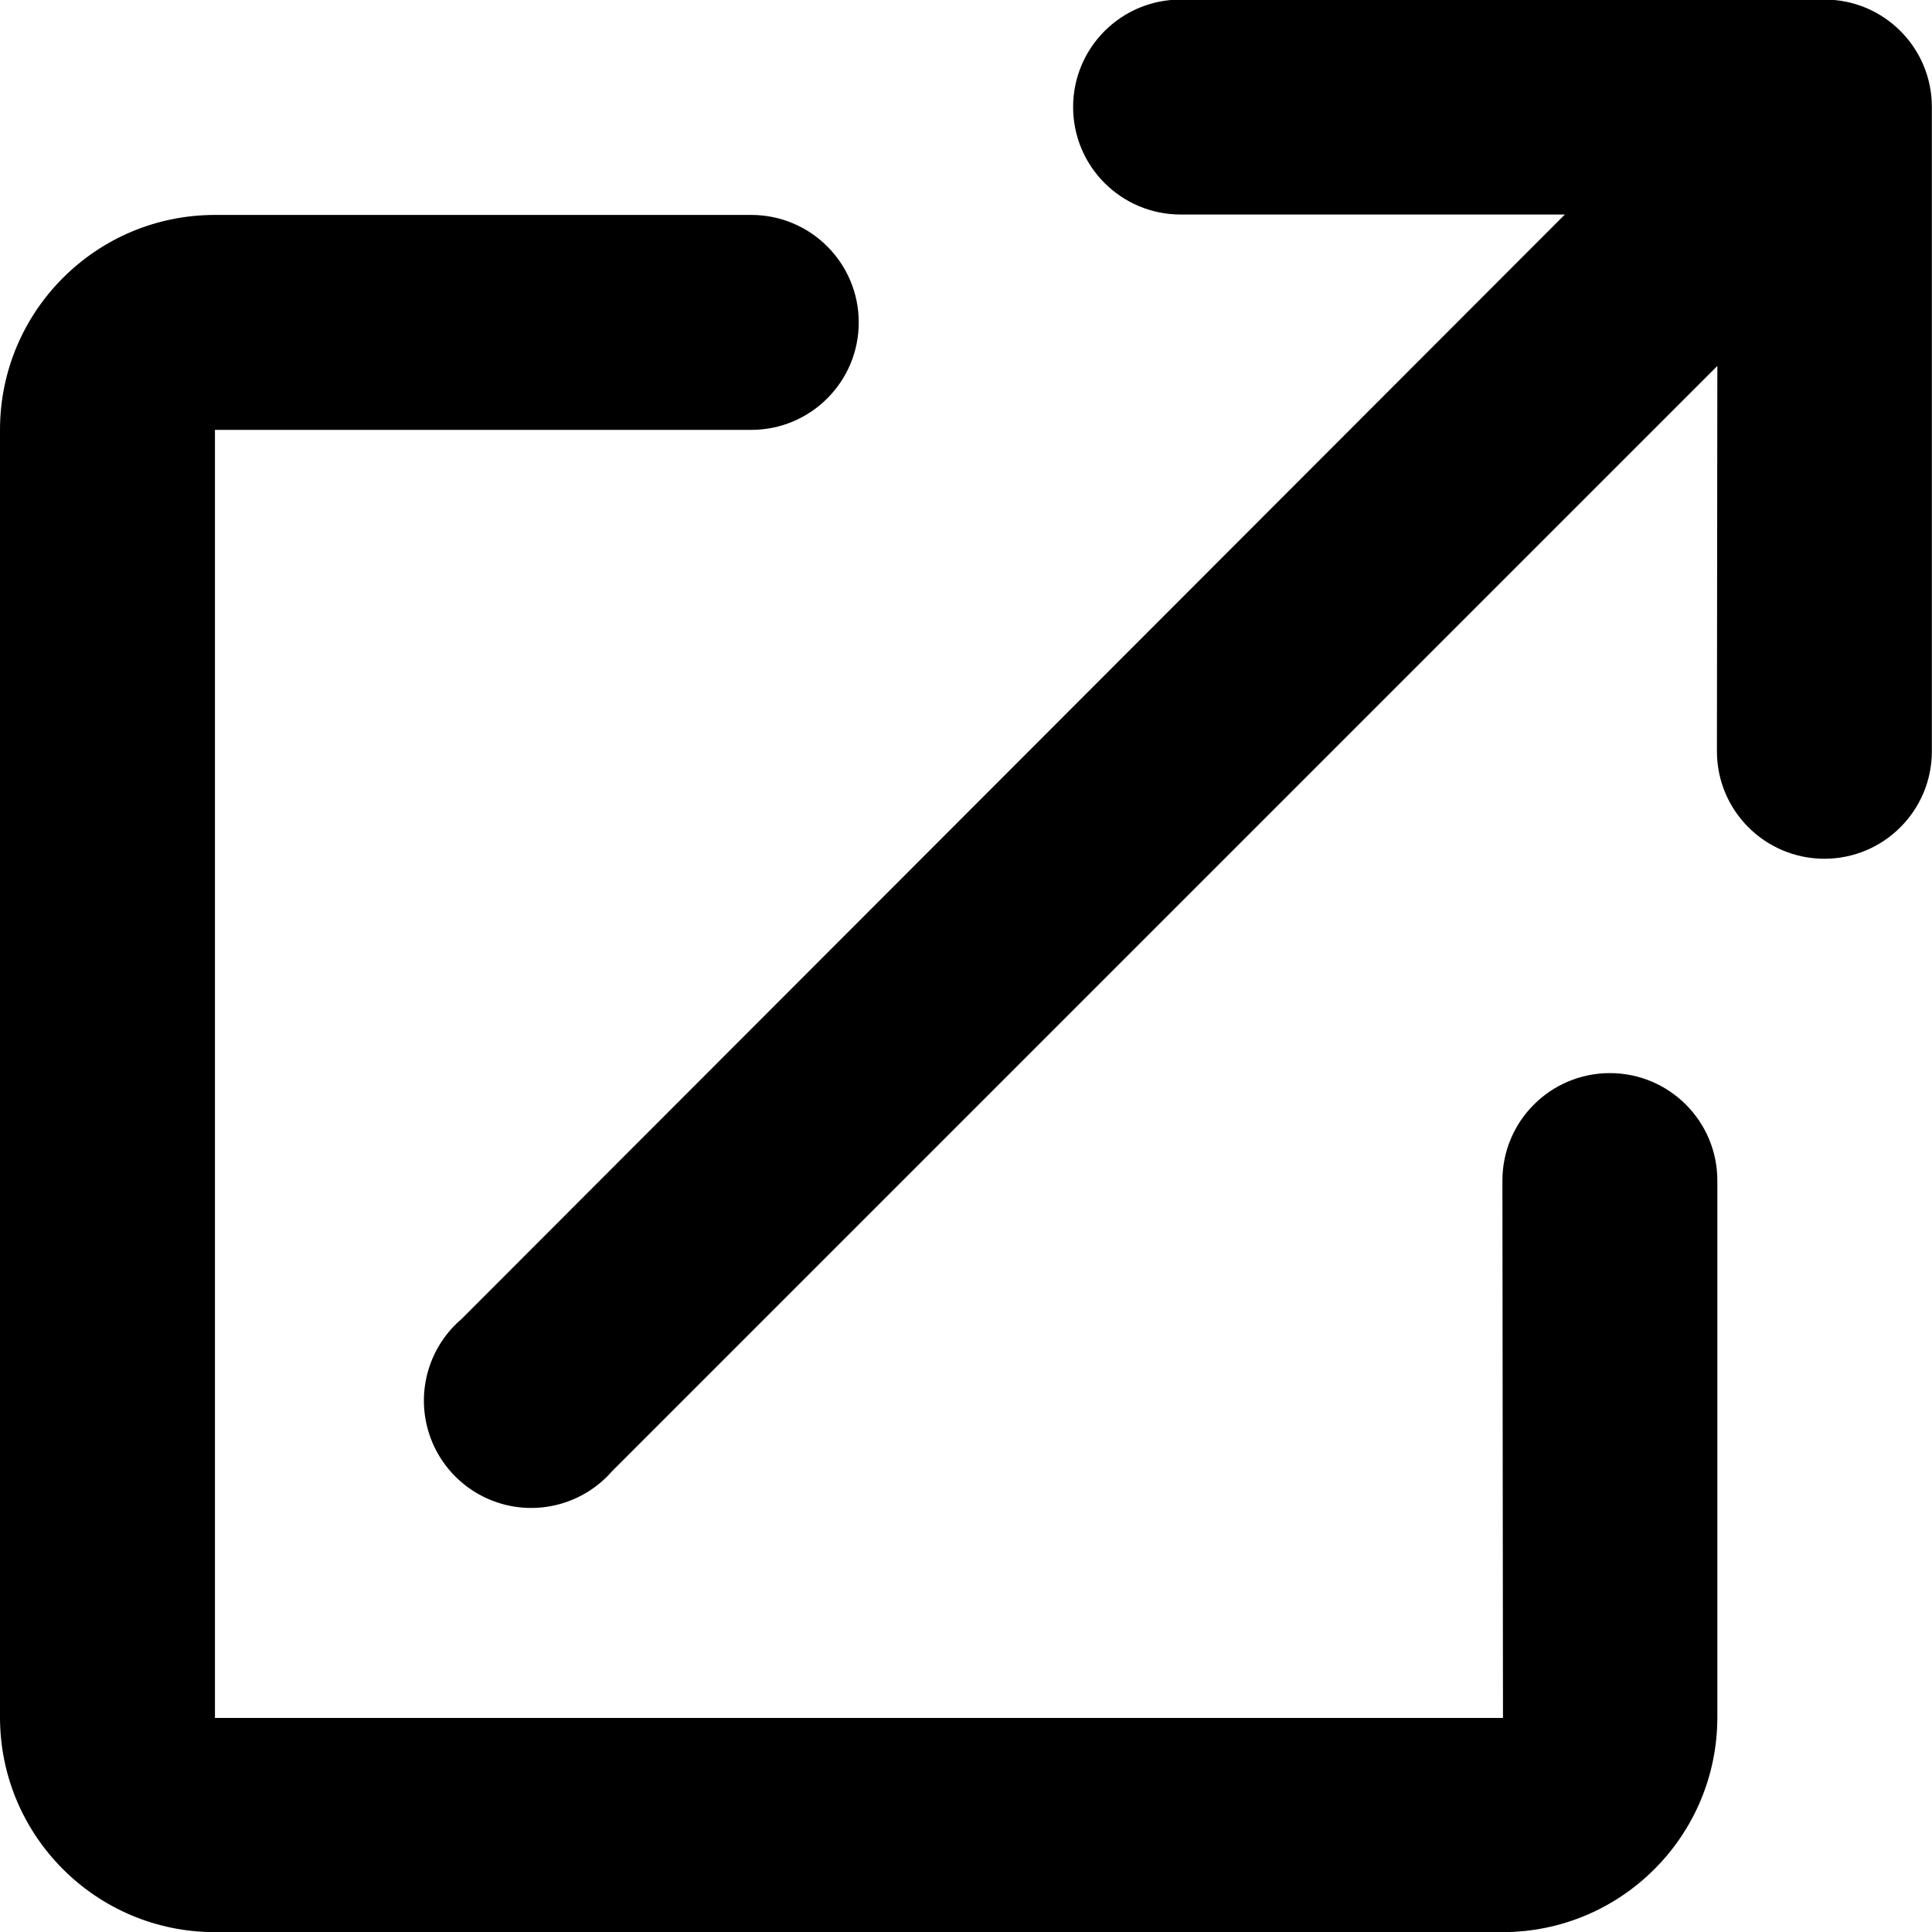
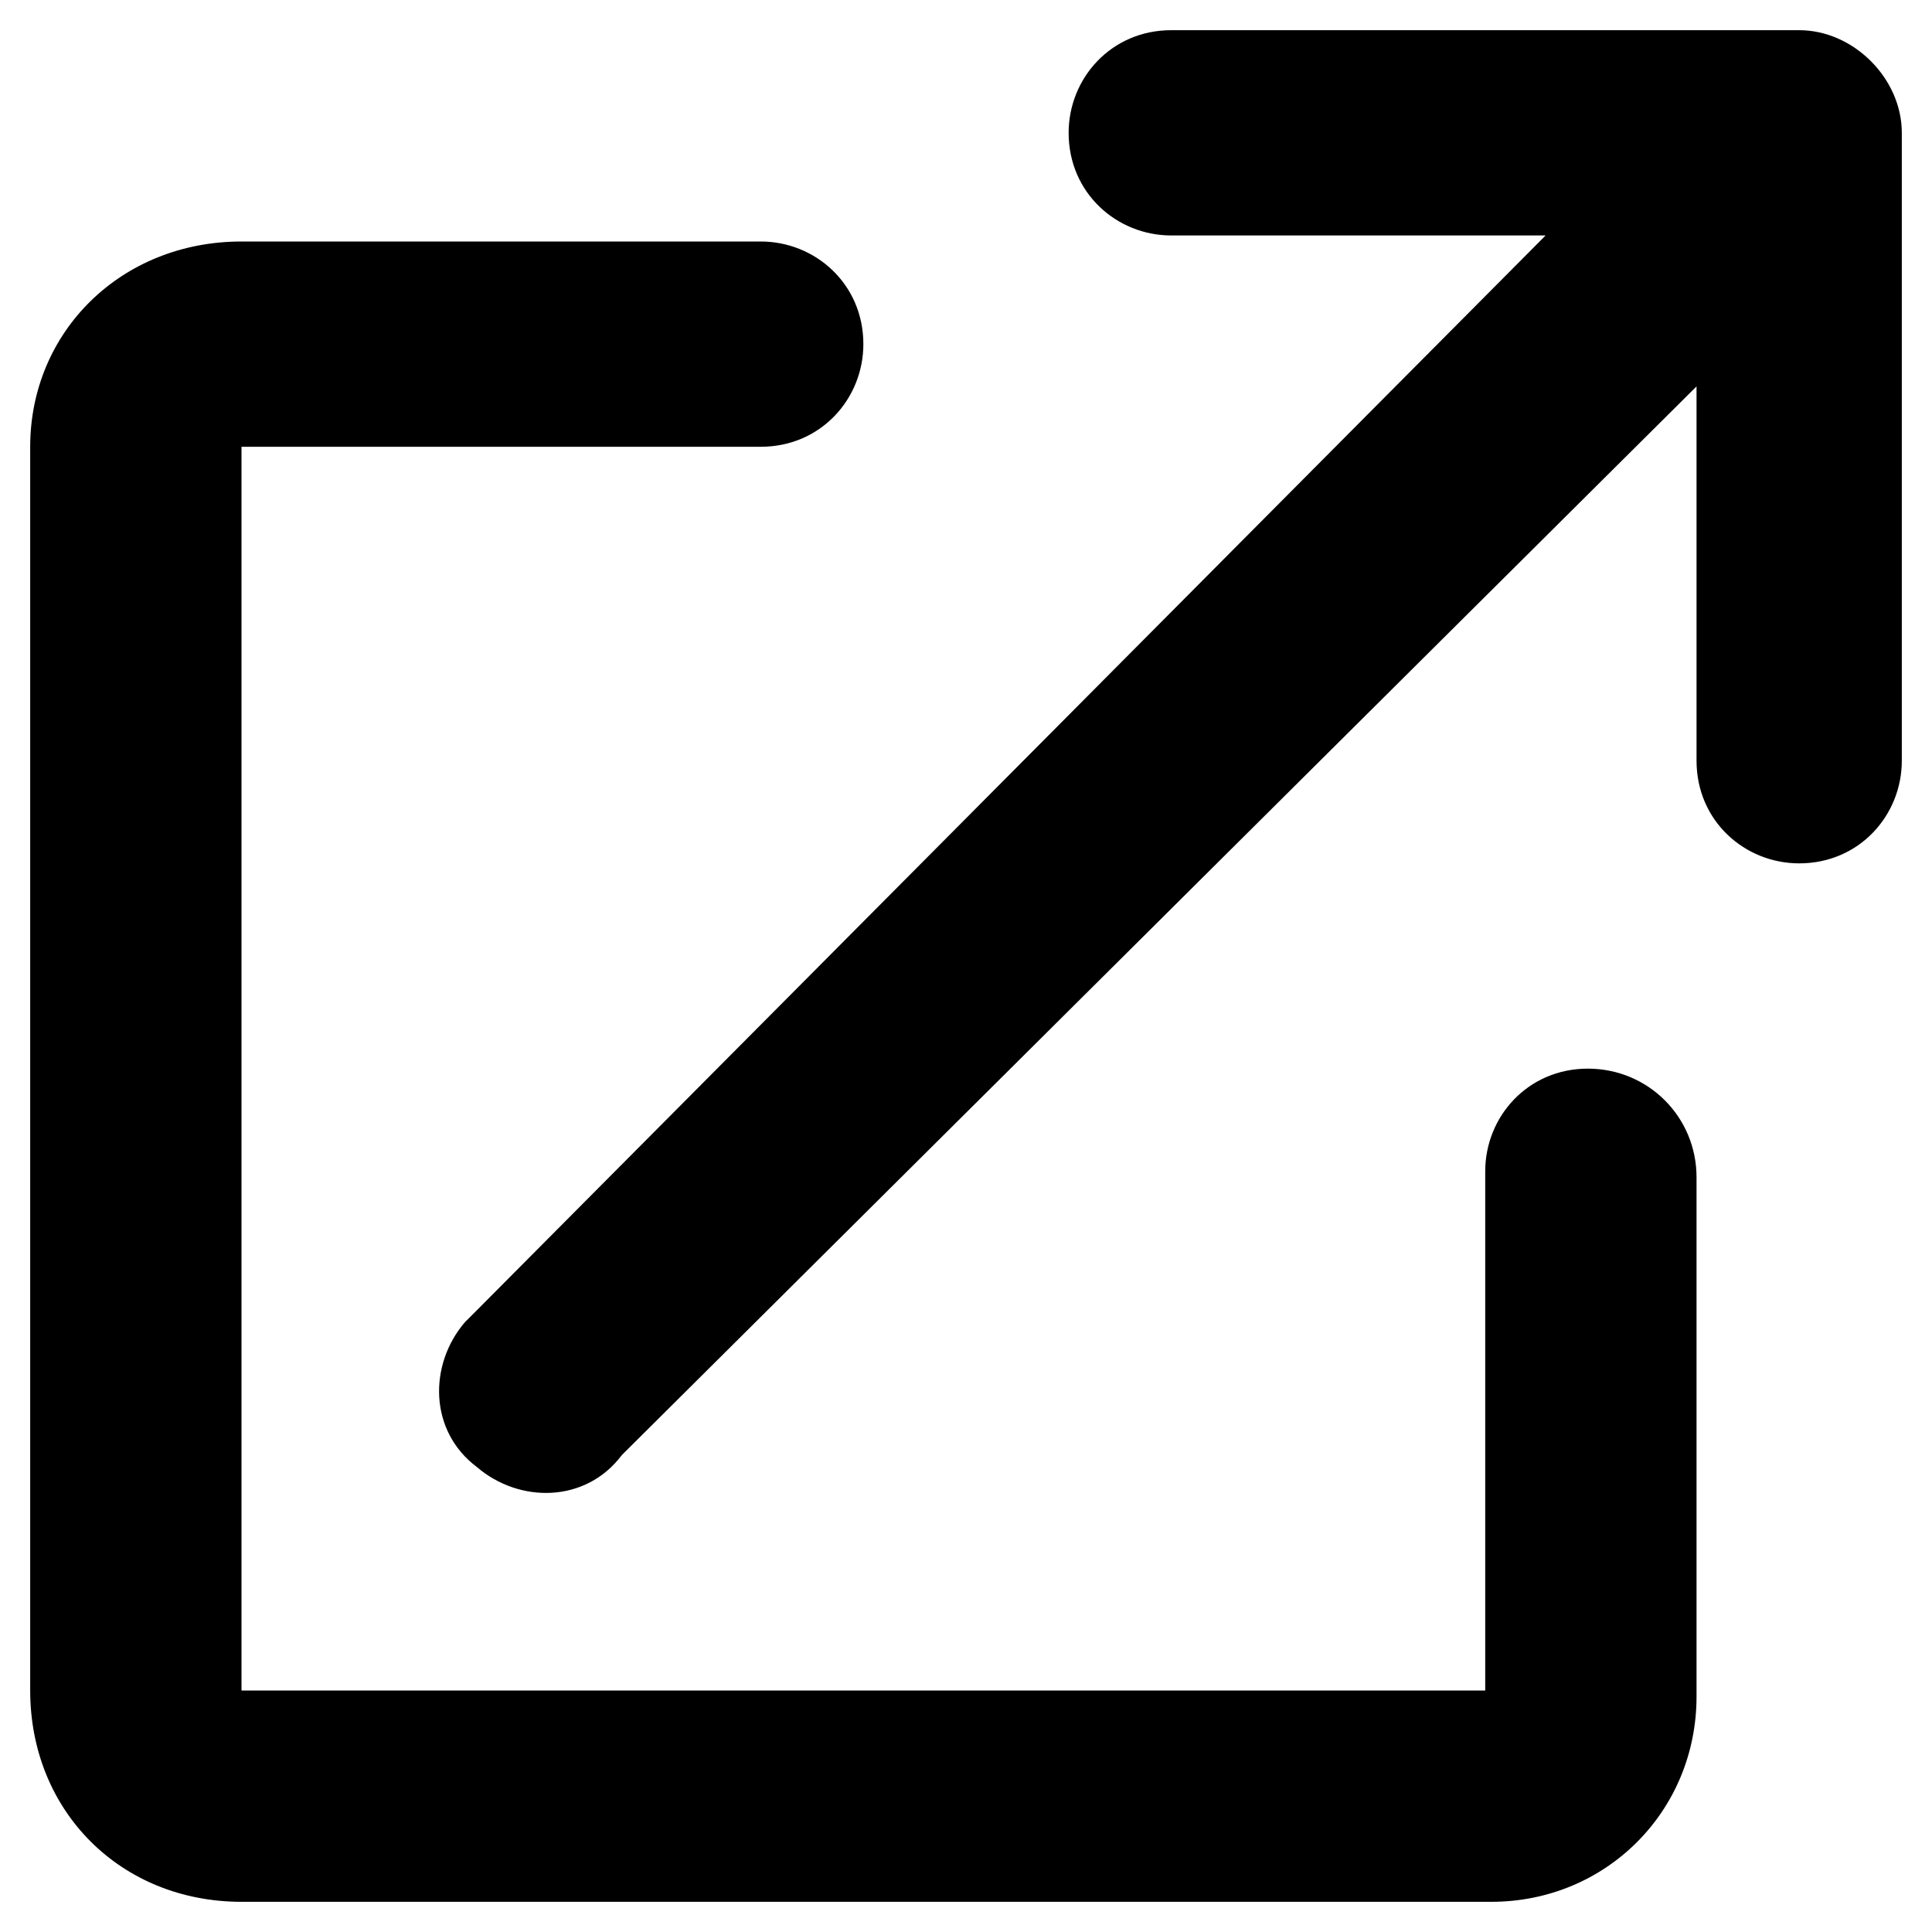
- <svg xmlns="http://www.w3.org/2000/svg" width="13.483" height="13.483" viewBox="0 0 13.483 13.483">
-   <path class="a" d="M14.985,5.554,7.27,13.269a.749.749,0,1,1-1.049-1.064l7.7-7.708H11.239a.749.749,0,0,1,0-1.5h4.494a.749.749,0,0,1,.749.749V8.243a.749.749,0,0,1-1.5,0Zm-1.5,5.685a.749.749,0,0,1,1.5,0v3.745a1.5,1.5,0,0,1-1.5,1.5H4.5a1.5,1.5,0,0,1-1.5-1.5V6A1.5,1.5,0,0,1,4.5,4.5H8.243a.749.749,0,0,1,0,1.5H4.5v8.989h8.989Z" transform="translate(-3 -3)" />
+ <svg xmlns="http://www.w3.org/2000/svg" width="32" height="32">
+   <path d="M26.3 17.7c-1 0-1.7.8-1.7 1.7V28H4V7.4h8.6c1 0 1.7-.8 1.7-1.7 0-1-.8-1.7-1.7-1.7H4C2 4 .5 5.5.5 7.4V28c0 2 1.5 3.5 3.5 3.5h20.7c1.9 0 3.4-1.5 3.4-3.4v-8.6c0-1-.8-1.8-1.8-1.8z" />
+   <path d="M29.8.5H19.4c-1 0-1.7.8-1.7 1.7 0 1 .8 1.7 1.7 1.7h6.2L7.9 21.7l-.2.2c-.6.7-.6 1.8.2 2.4.7.6 1.8.6 2.4-.2L28.1 6.4v6.2c0 1 .8 1.7 1.7 1.7 1 0 1.7-.8 1.7-1.7V2.2c0-.9-.8-1.7-1.7-1.7z" />
</svg>
